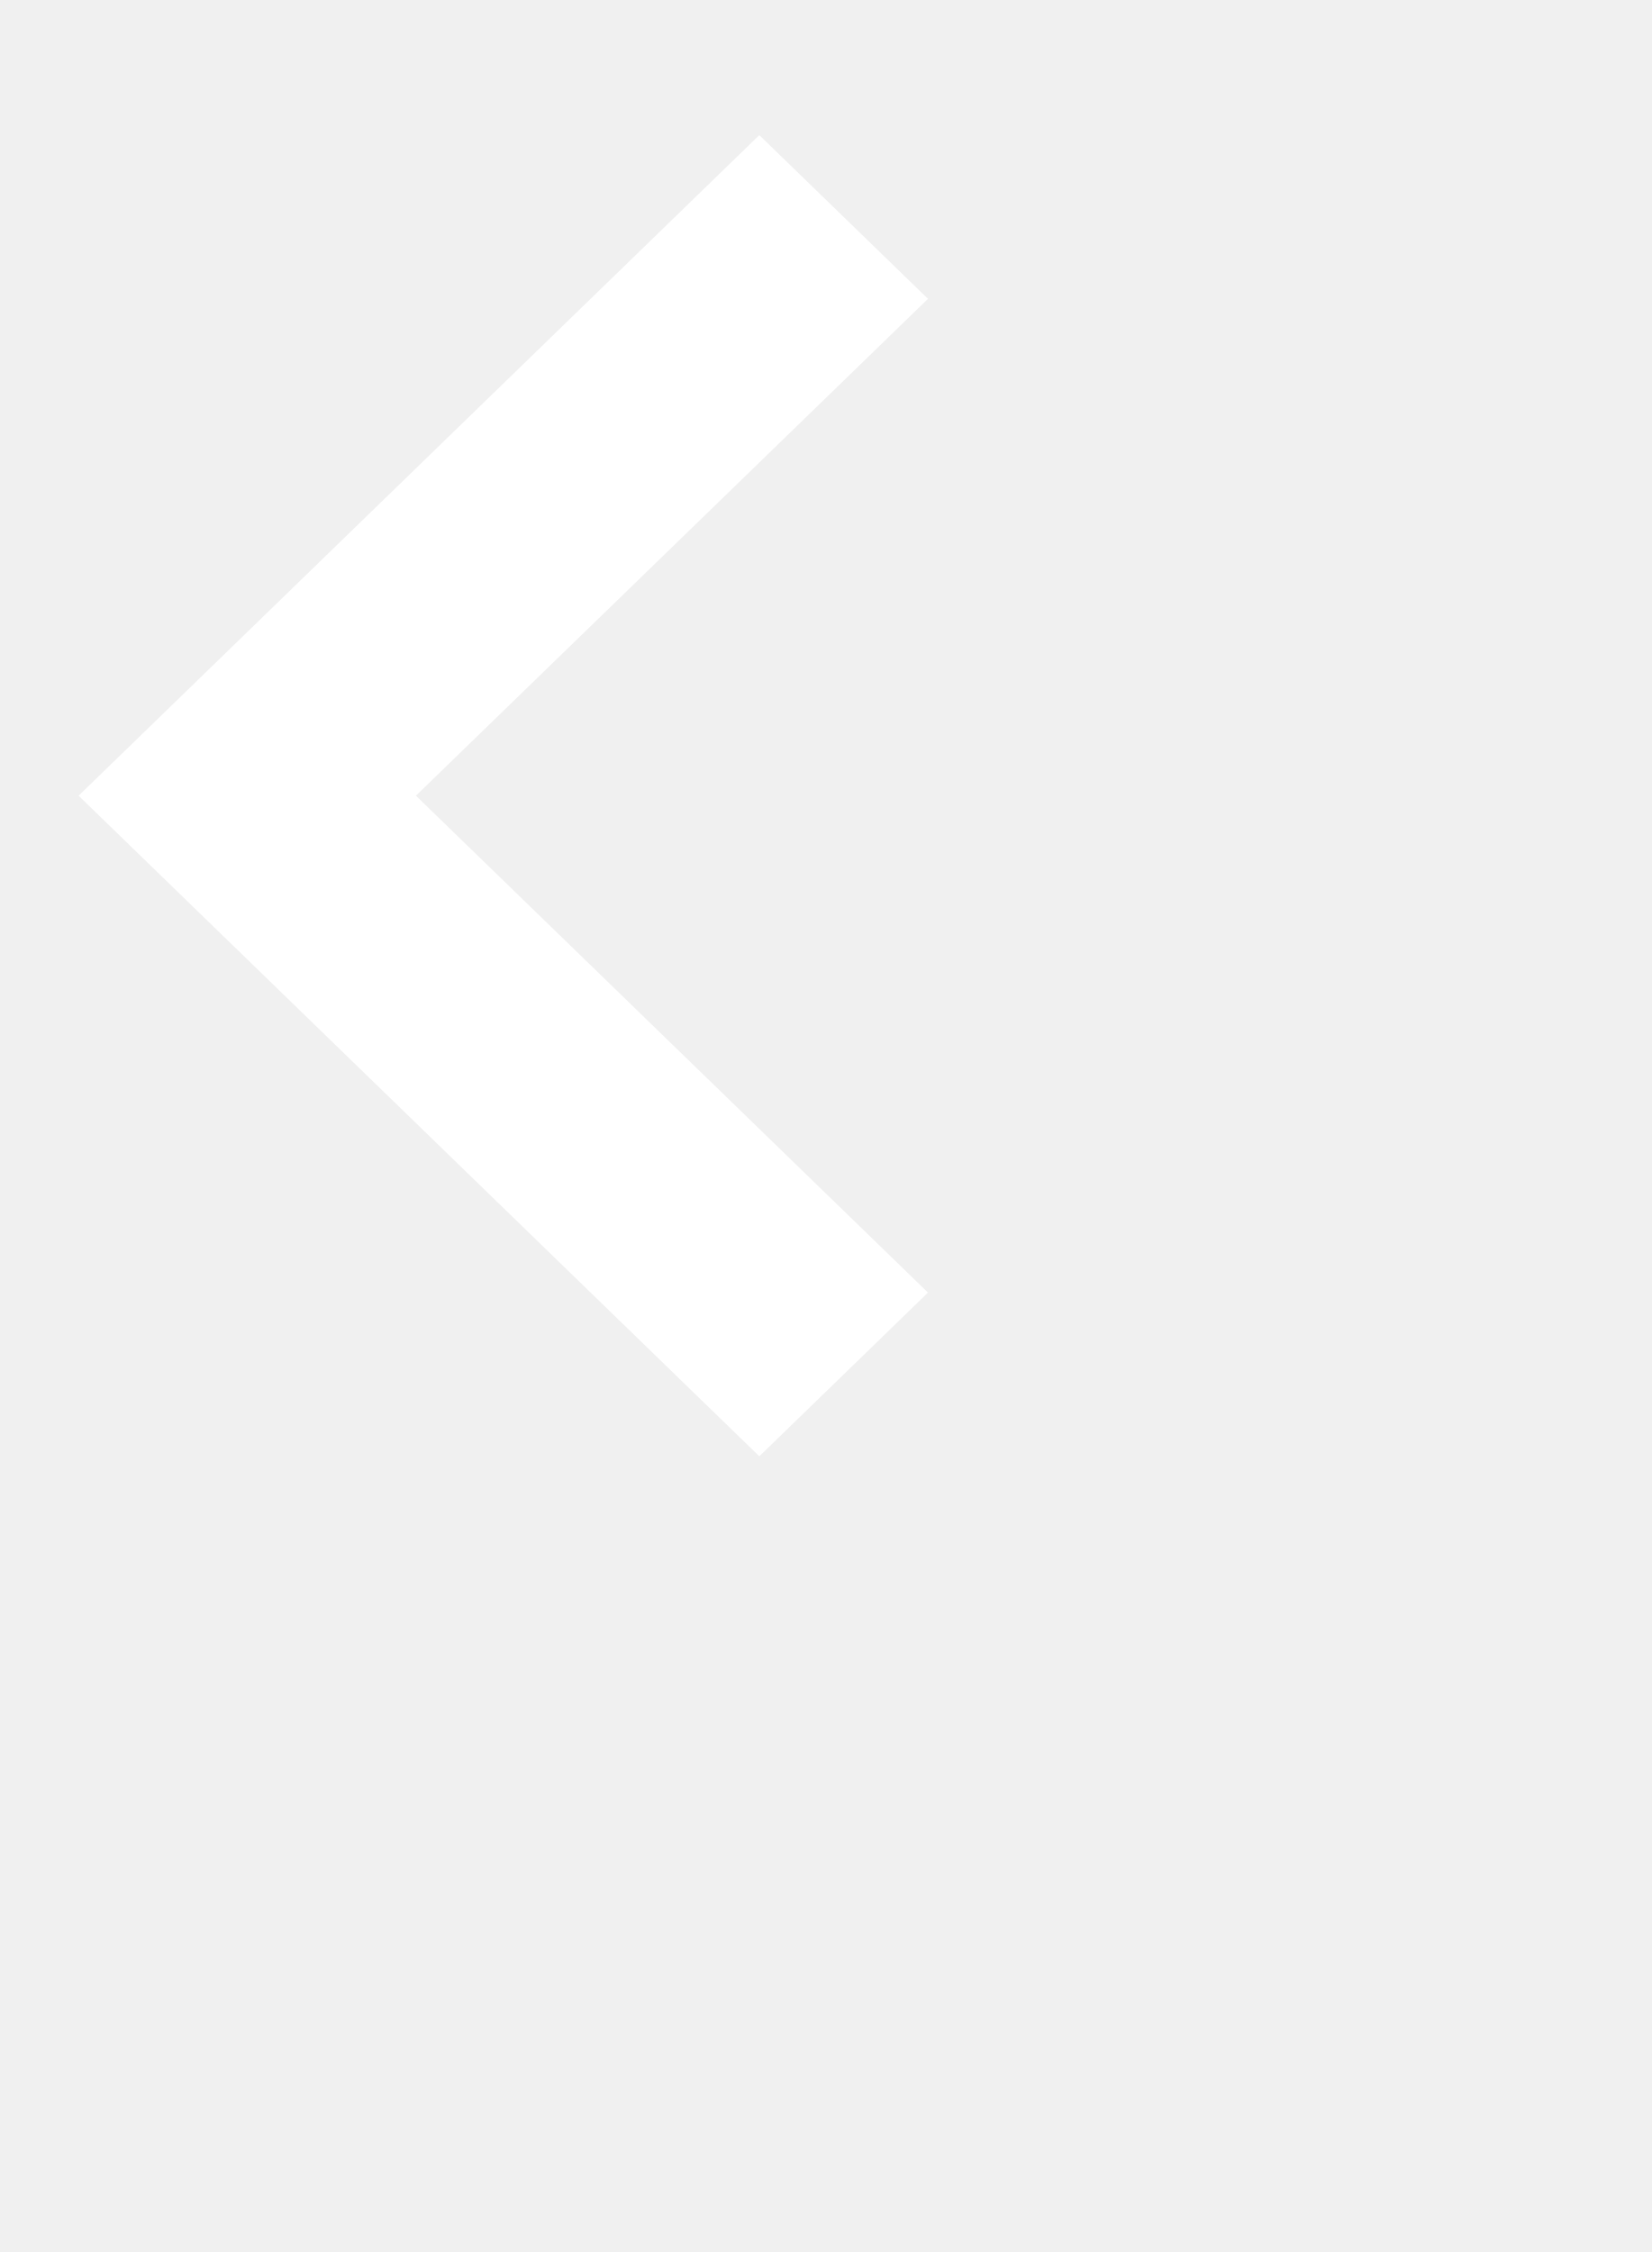
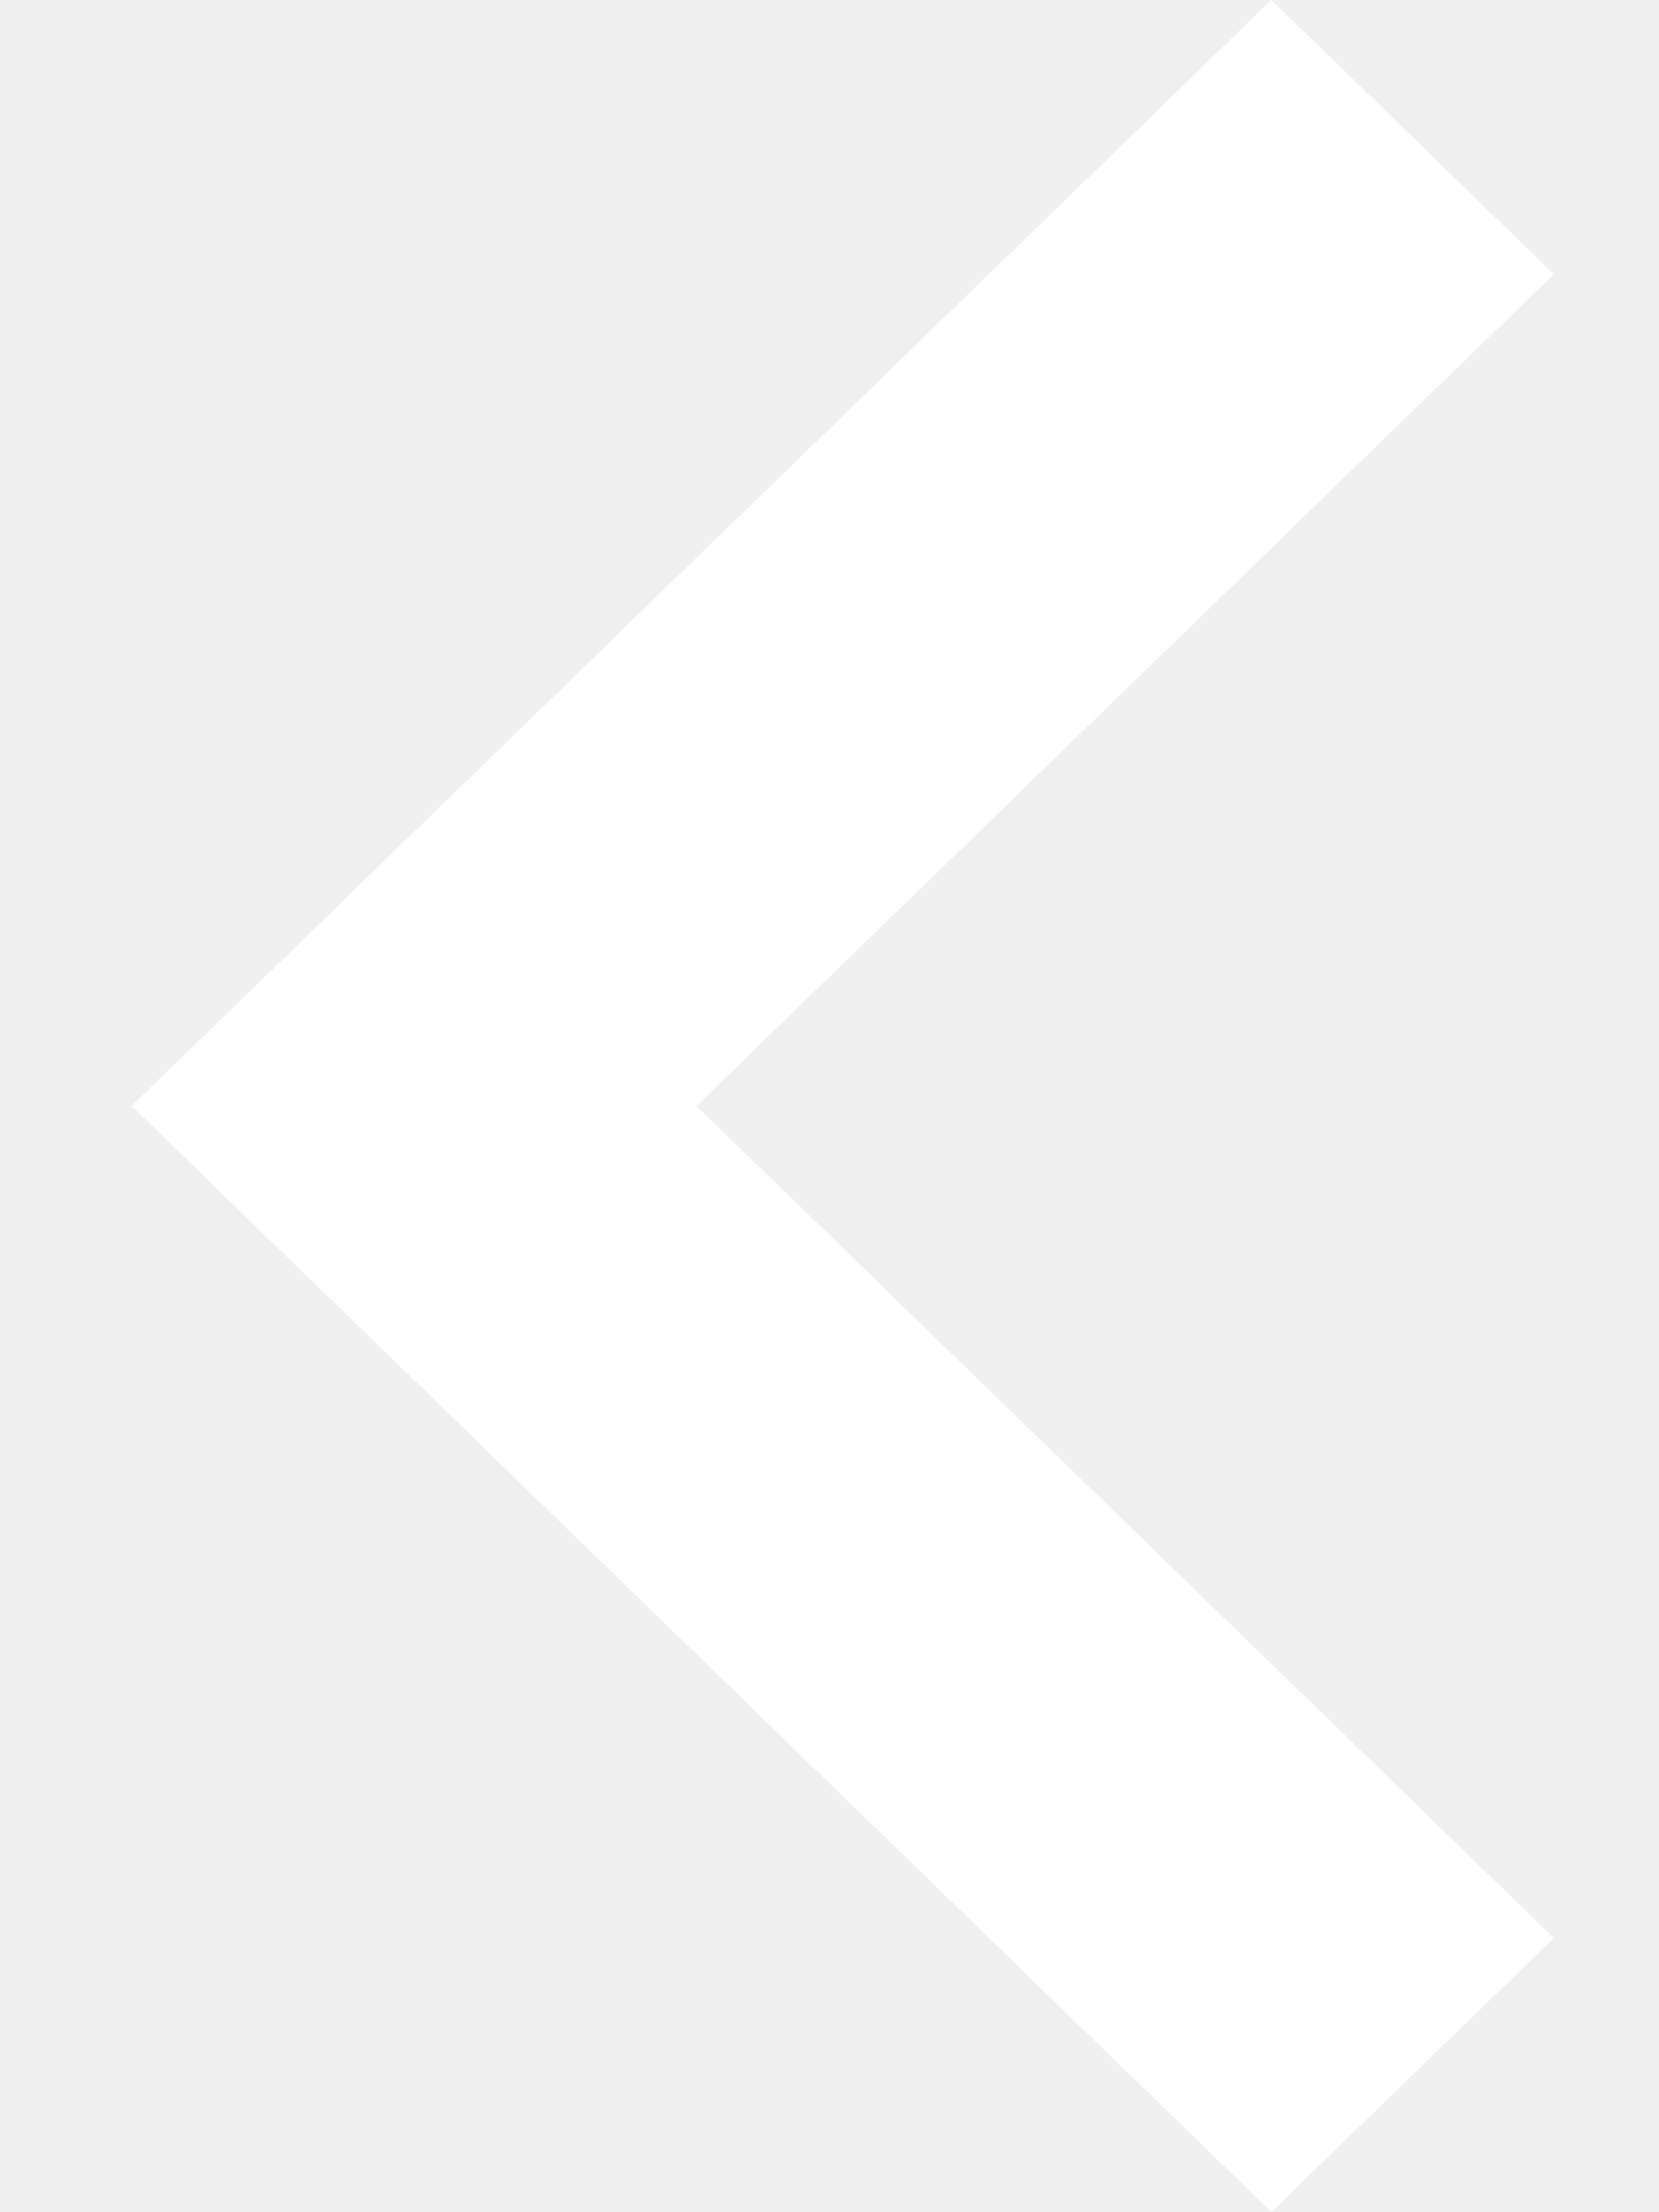
- <svg xmlns="http://www.w3.org/2000/svg" width="11" height="15" viewBox="0 0 15 18" fill="none">
+ <svg xmlns="http://www.w3.org/2000/svg" width="9" height="12" viewBox="0 0 9 12" fill="none">
  <path fill-rule="evenodd" clip-rule="evenodd" d="M6.897 0L0.714 6L6.897 12L8.429 10.513L3.778 6L8.429 1.487L6.897 0Z" fill="white" />
</svg>
